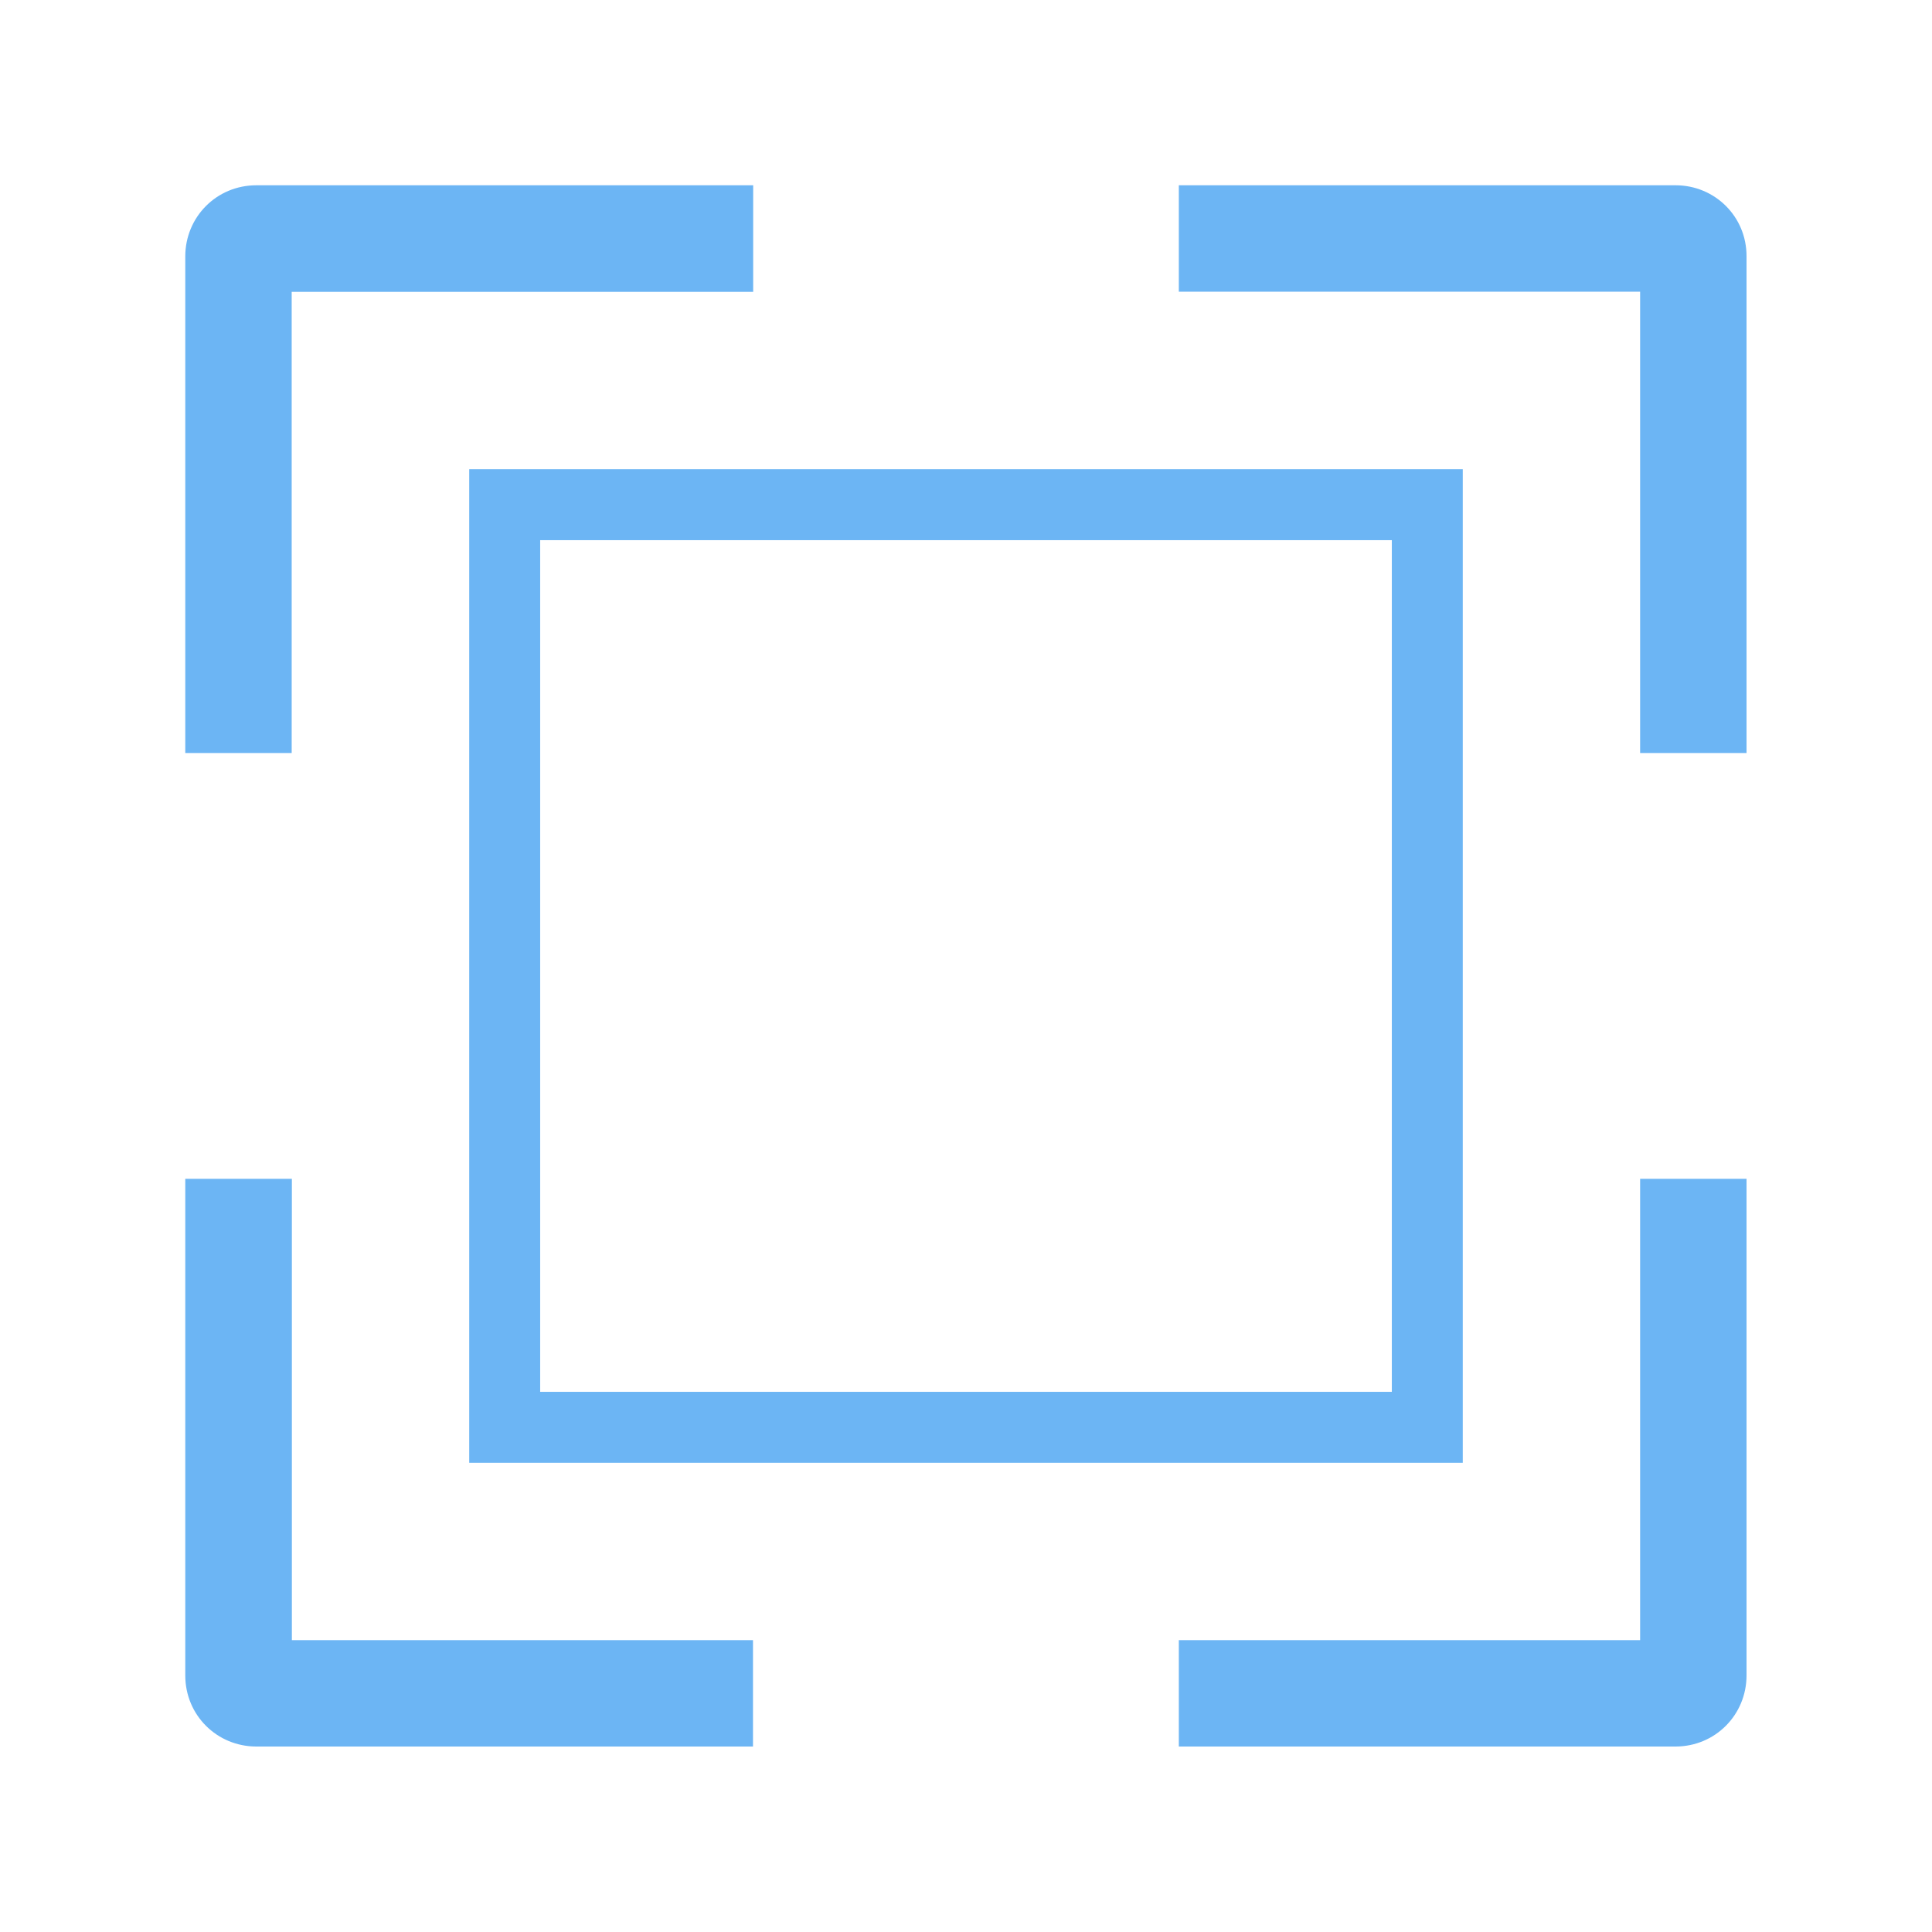
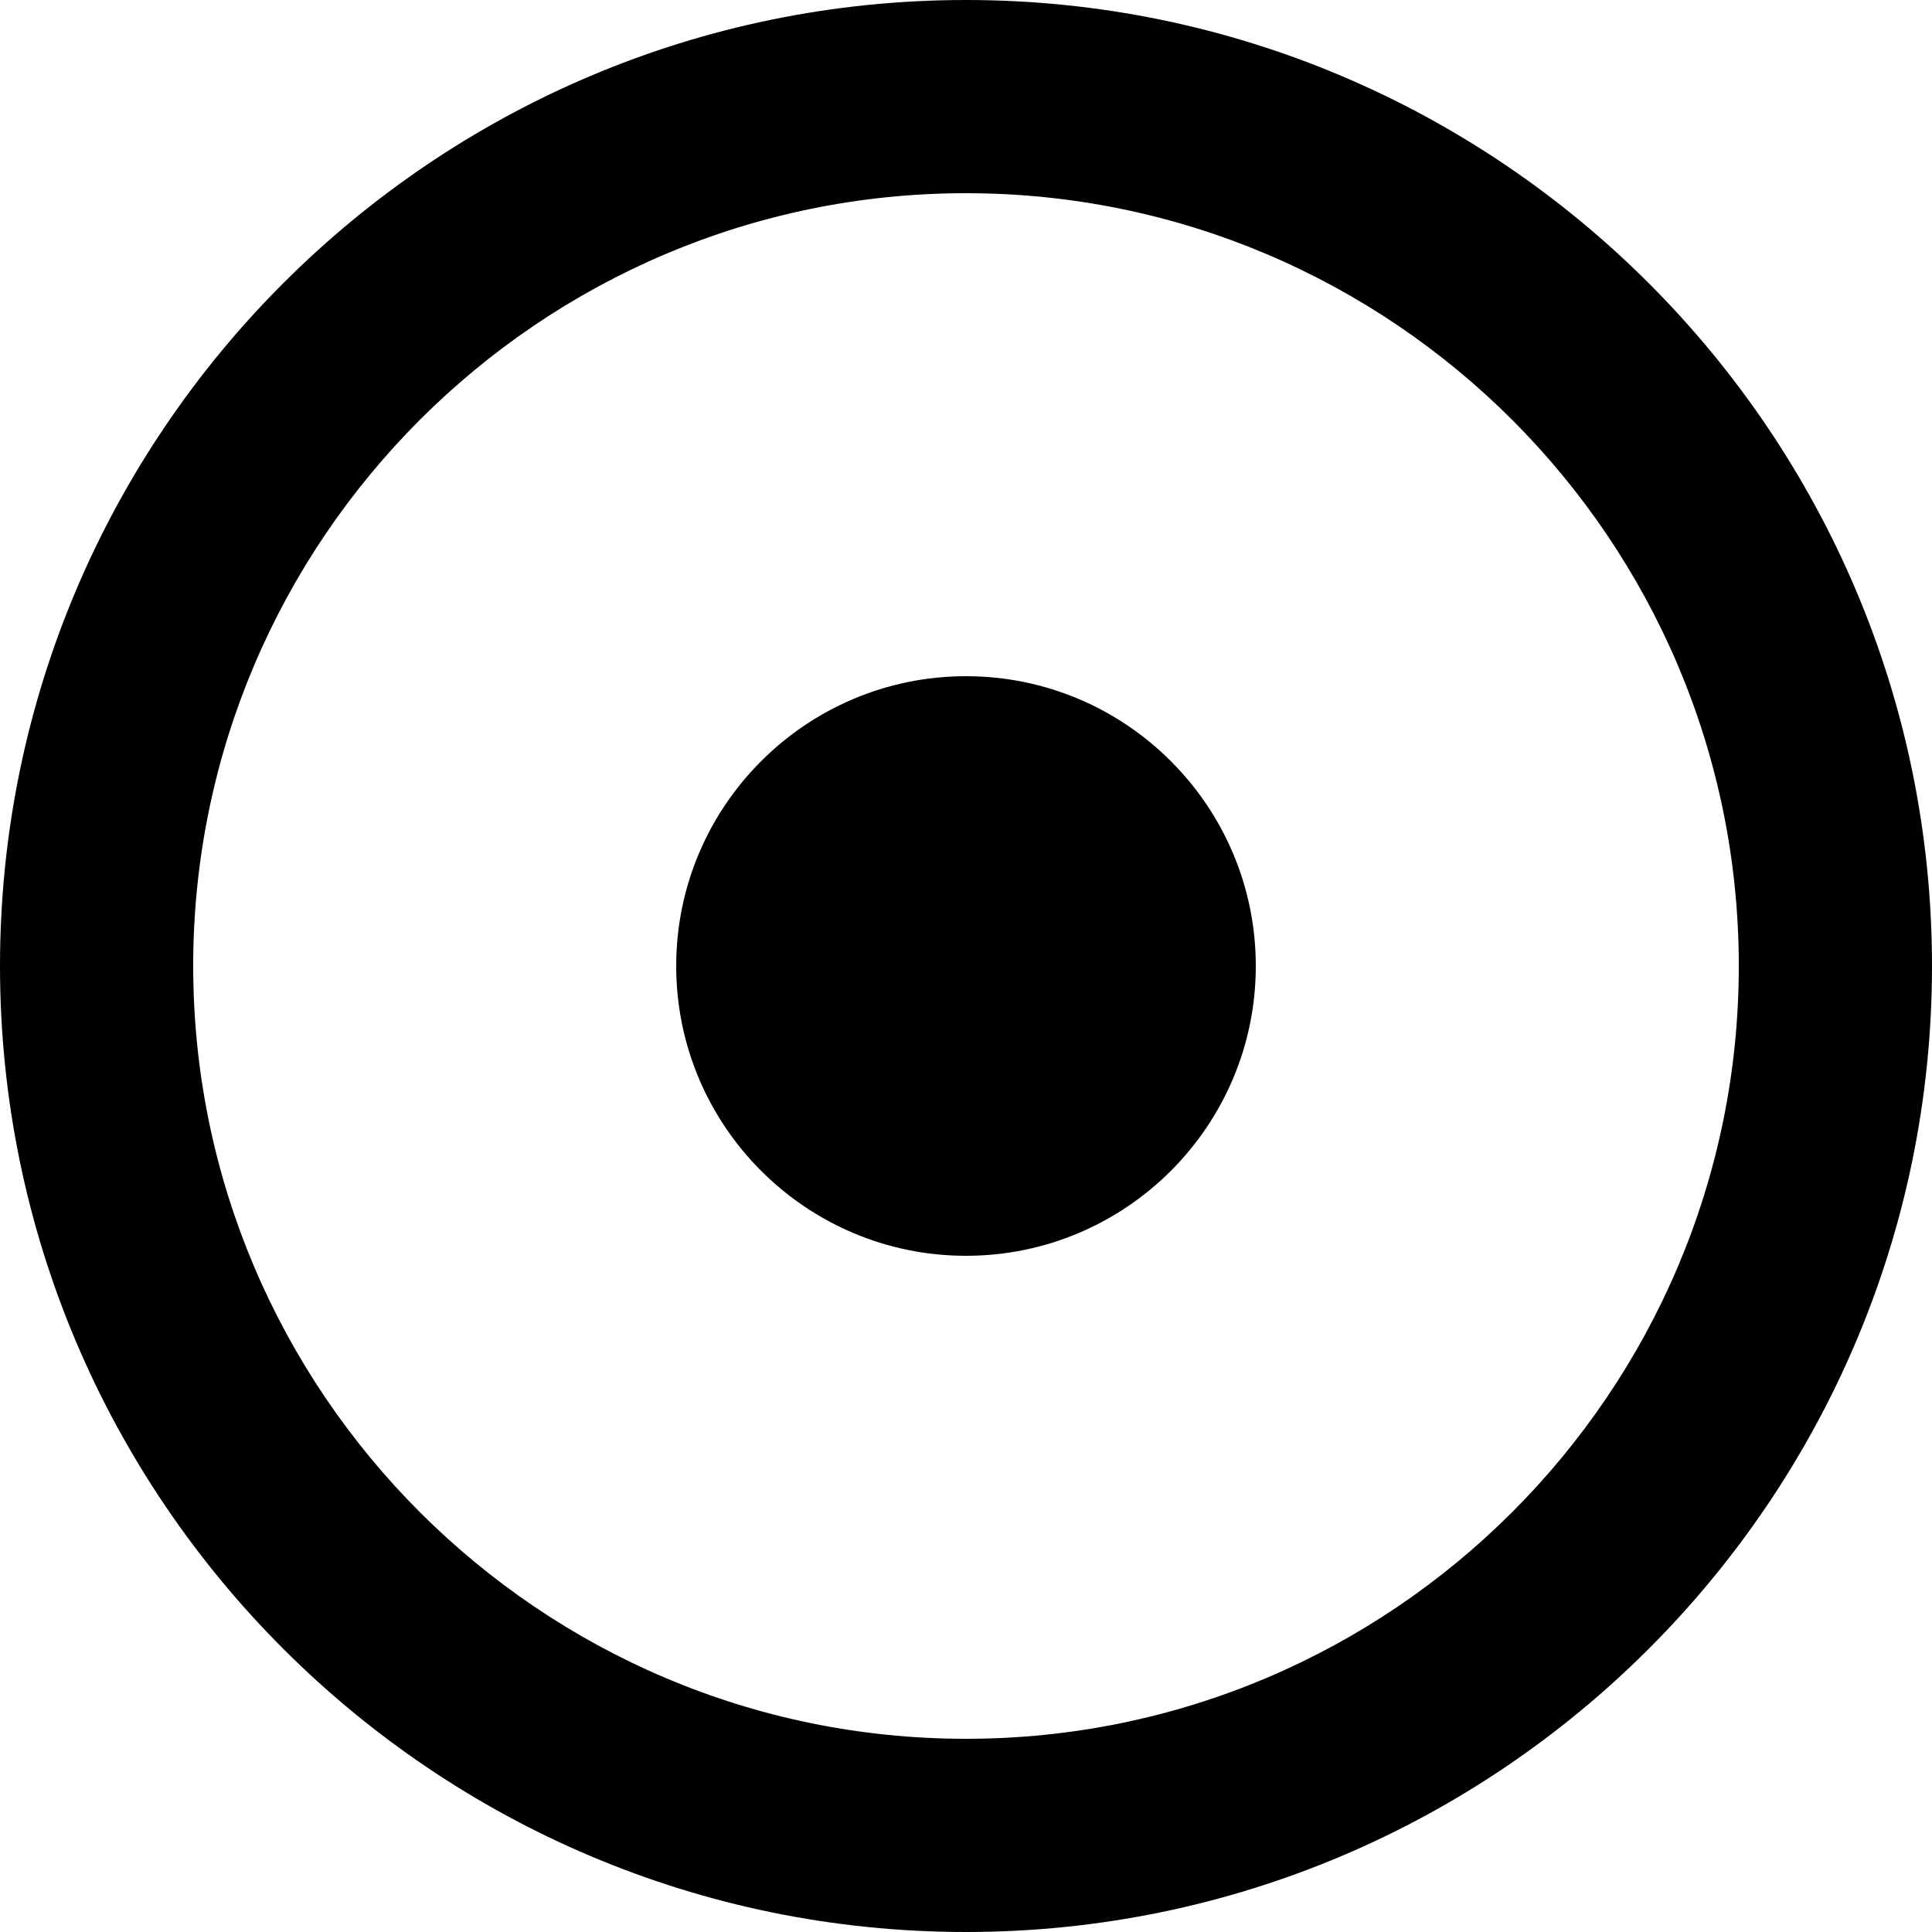
- <svg xmlns="http://www.w3.org/2000/svg" t="1567083436552" class="icon" viewBox="0 0 1024 1024" version="1.1" p-id="36716" width="200" height="200">
-   <defs>
-     <style type="text/css" />
-   </defs>
-   <path d="M248.7 775.3h526.6V248.7H248.7v526.6z m37.6-489h451.4v451.4H286.3V286.3z" fill="#6CB5F4" p-id="36717" />
-   <path d="M154.7 154.7h244.5V98.2H135.9c-21.2 0-37.7 16.9-37.7 37.7v263.2h56.4V154.7zM154.7 624.8H98.2V888c0 21.2 16.9 37.7 37.7 37.7h263.2v-56.4H154.7V624.8zM888.1 98.2H624.8v56.4h244.5v244.5h56.4V135.9c0.1-21.1-16.8-37.7-37.6-37.7zM869.3 869.3H624.8v56.4H888c21.2 0 37.7-16.9 37.7-37.7V624.8h-56.4v244.5z" fill="#6CB5F4" p-id="36718" />
+ <svg xmlns="http://www.w3.org/2000/svg" xmlns:ns1="http://svg-edit.googlecode.com" width="40" height="40" ns1:nonce="76908">
+   <g class="layer">
+     <path d="m20,0c-11.03,0 -20,8.97 -20,20s8.97,20 20,20s20,-8.97 20,-20s-8.97,-20 -20,-20zm0,36c-8.82,0 -16,-7.18 -16,-16s7.18,-16 16,-16s16,7.18 16,16s-7.18,16 -16,16zm6,-16c0,3.31 -2.69,6 -6,6s-6,-2.69 -6,-6s2.69,-6 6,-6s6,2.69 6,6z" id="svg_76908_1" />
+   </g>
</svg>
